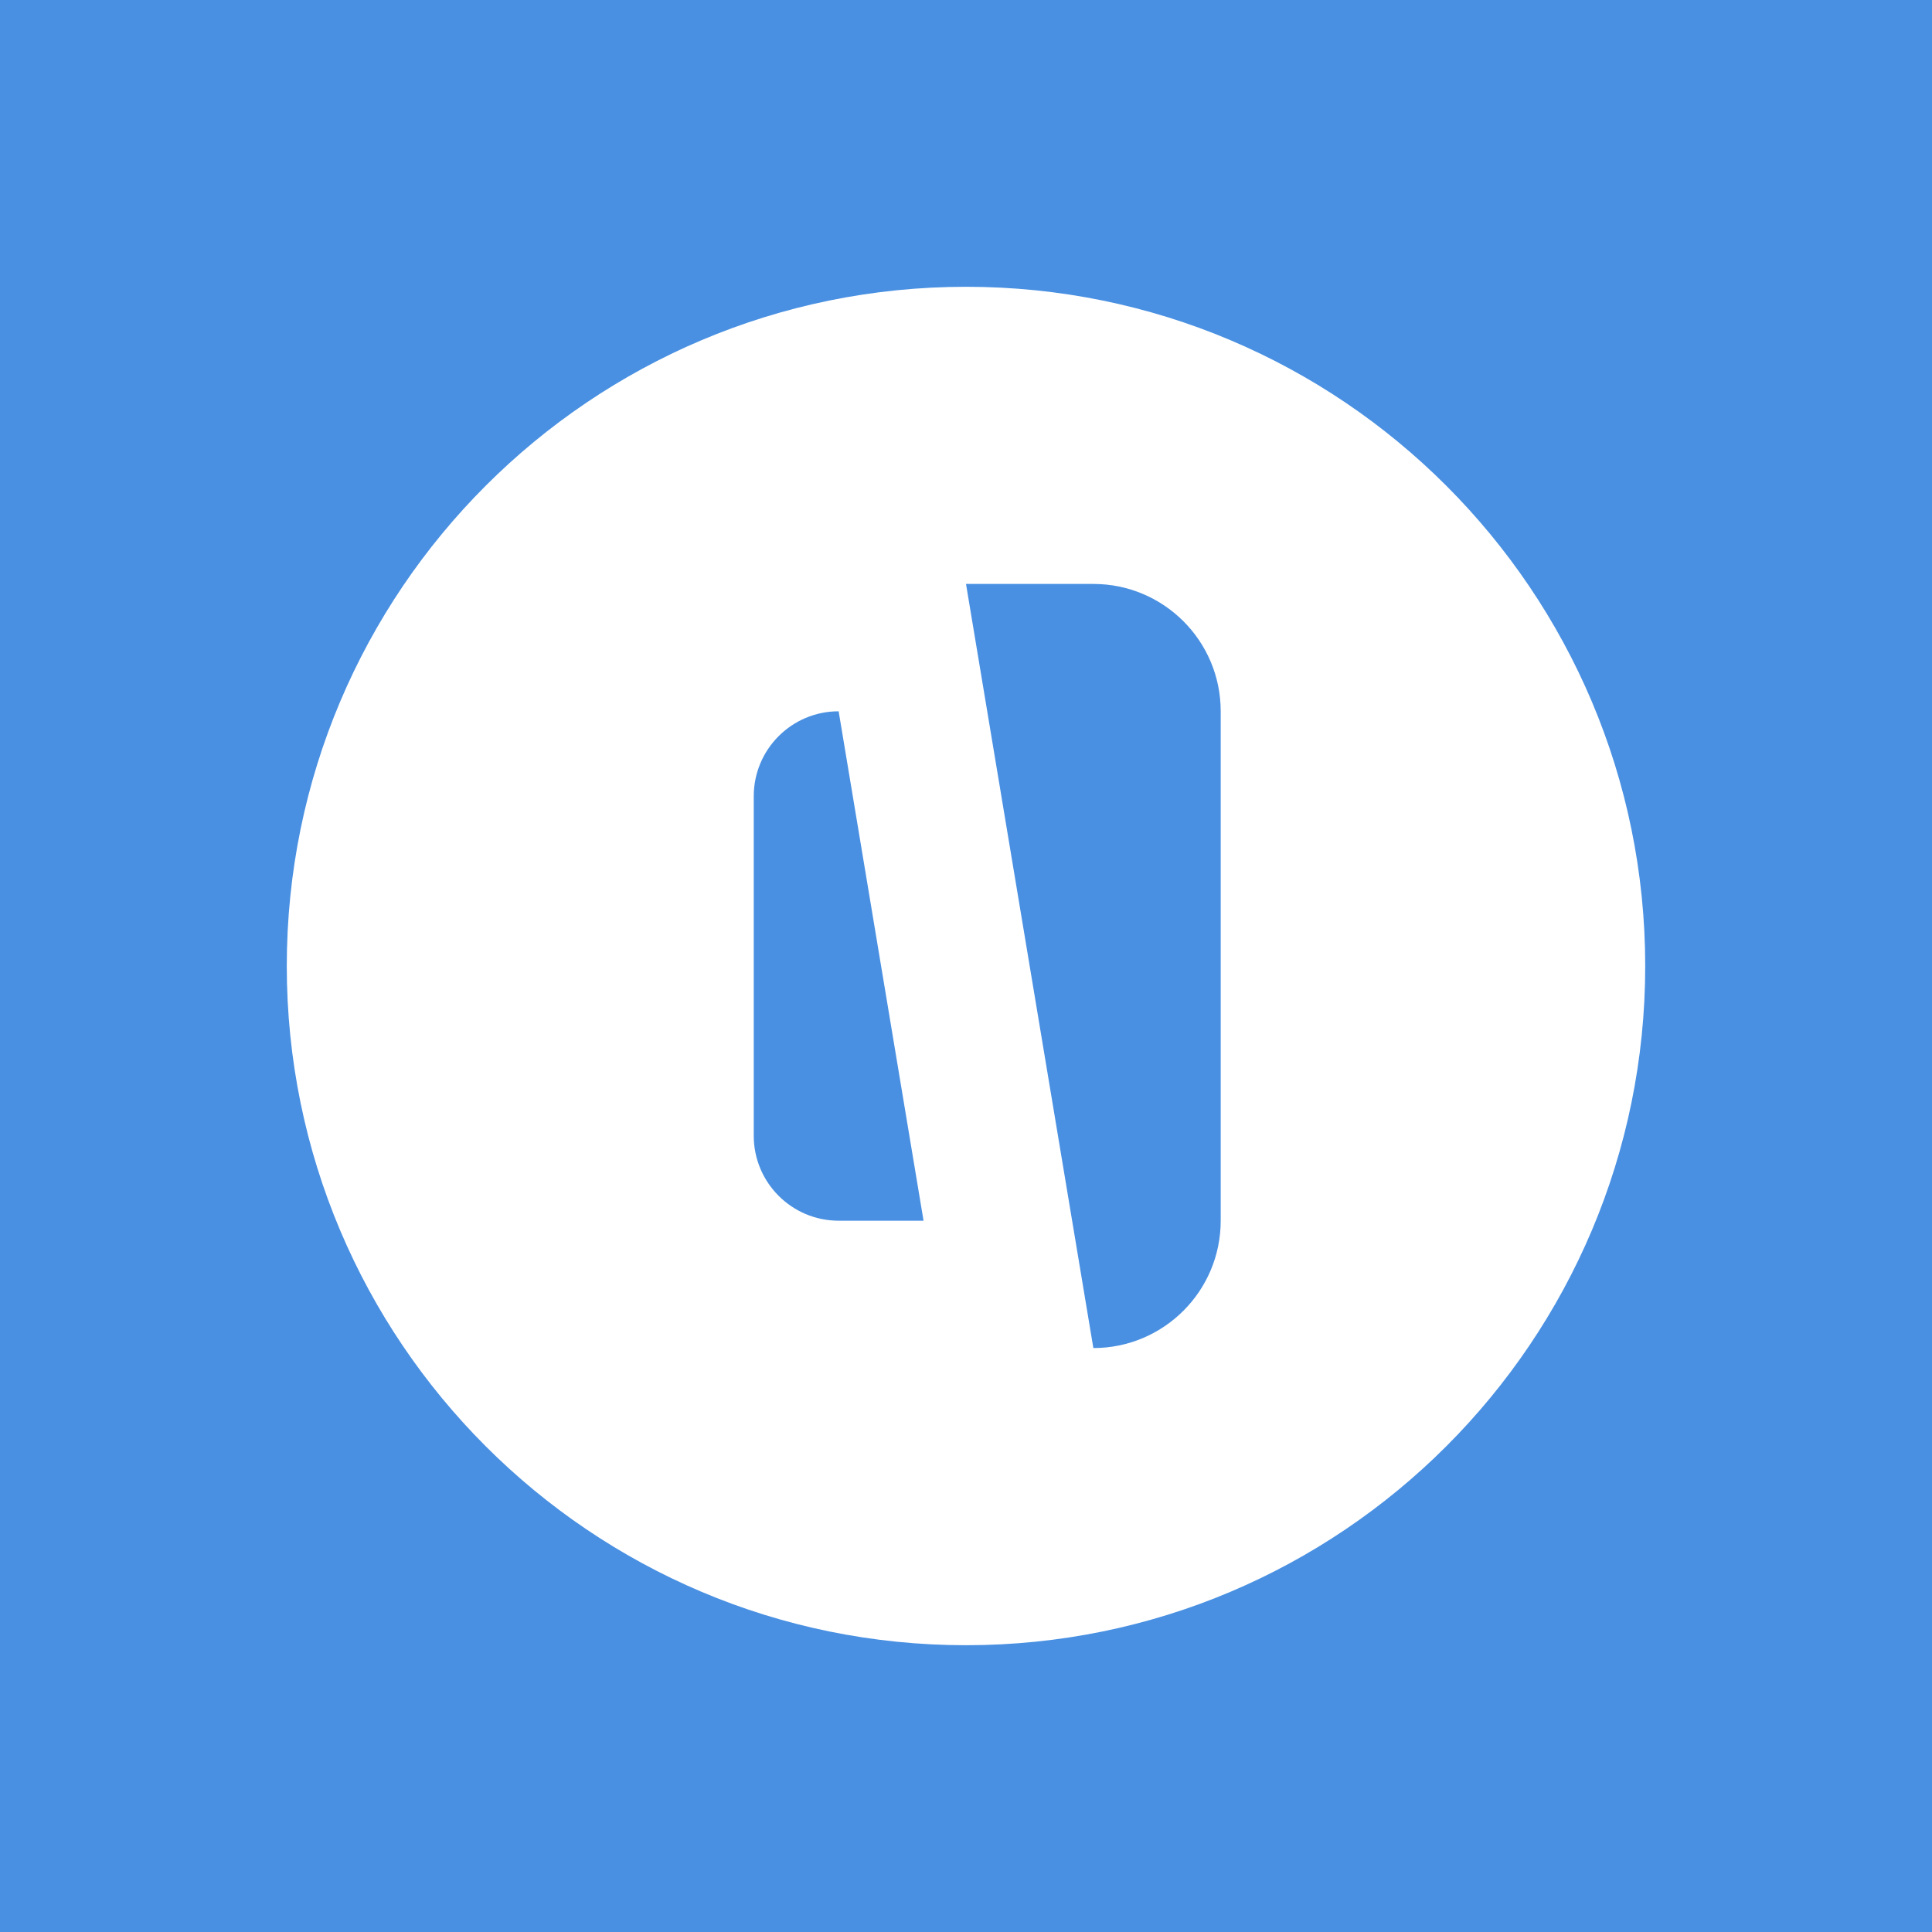
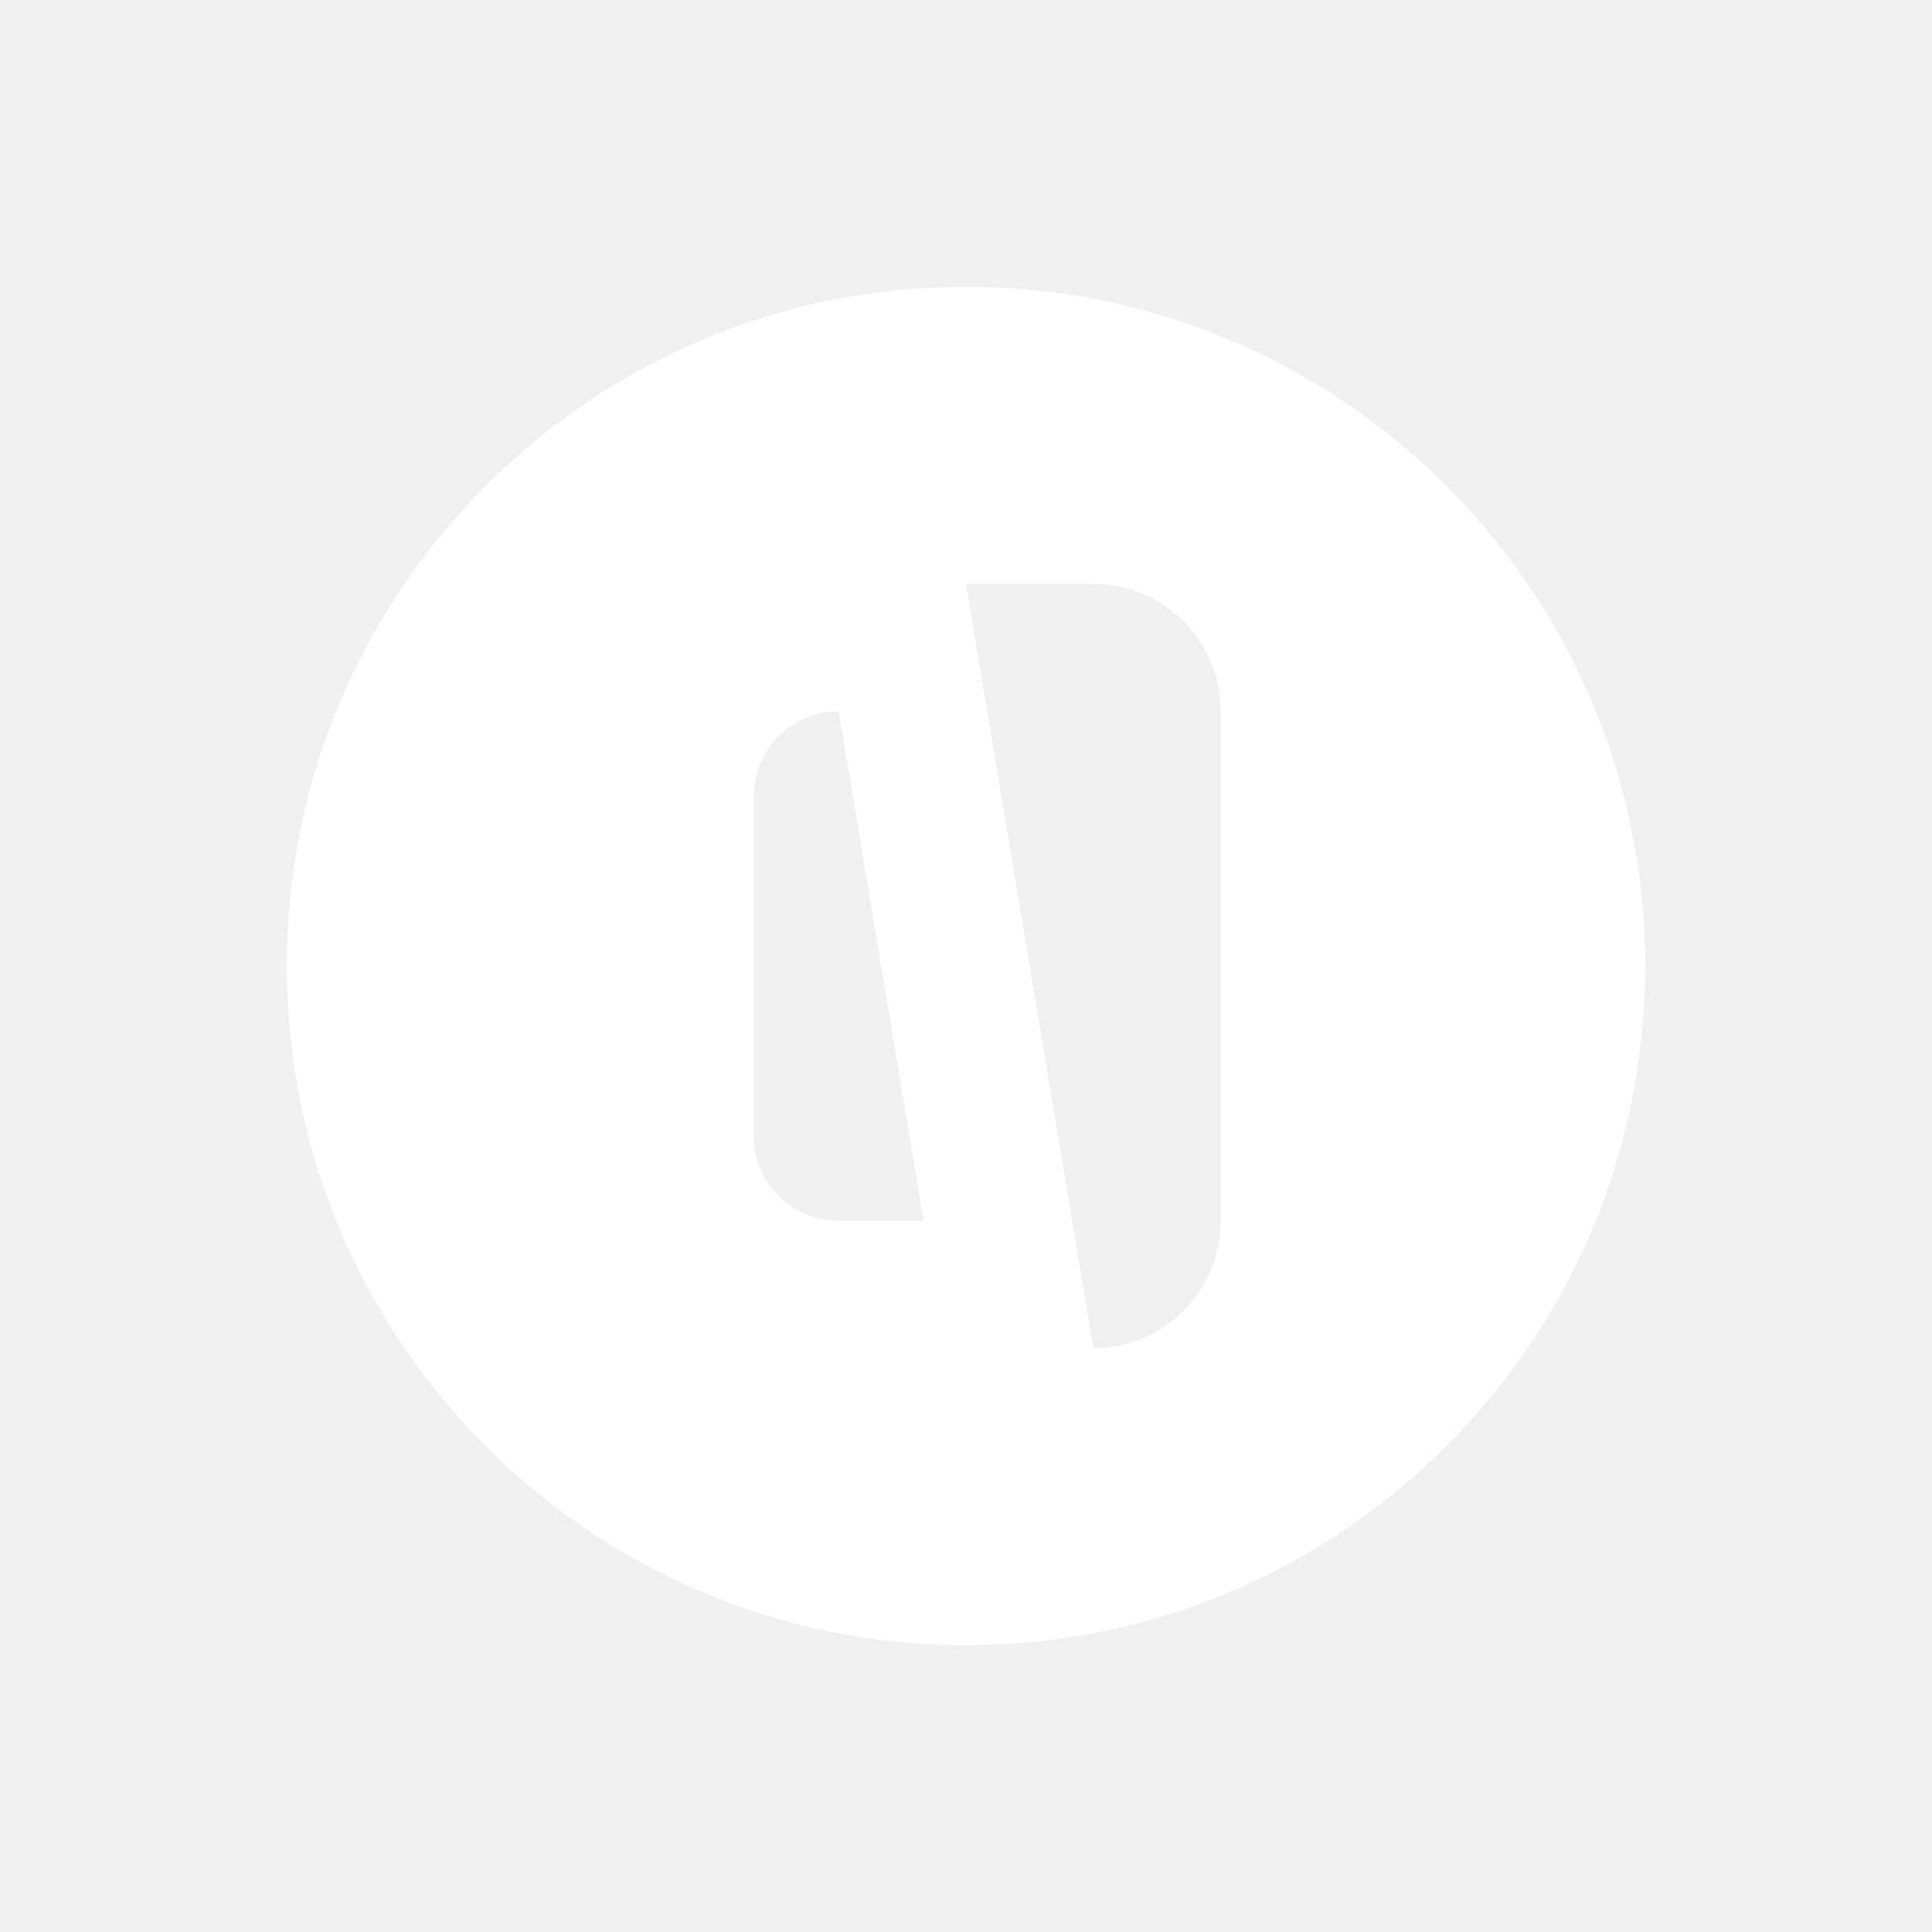
<svg xmlns="http://www.w3.org/2000/svg" width="256px" height="256px" viewBox="0 0 256 256" version="1.1">
  <defs />
  <g id="Page-1" stroke="none" stroke-width="1" fill="none" fill-rule="evenodd">
    <g id="Icon-SVG">
-       <rect id="256" fill="#4990E2" x="0" y="0" width="256" height="256" />
      <path d="M128,218 C177.706,218 218,177.706 218,128 C218,78.294 177.706,38 128,38 C78.294,38 38,78.294 38,128 C38,177.706 78.294,218 128,218 L128,218 L128,218 Z M128,77.375 L144.875,77.375 C154.195,77.375 161.75,84.923 161.75,94.251 L161.75,161.749 C161.75,171.069 154.197,178.625 144.875,178.625 L128,77.375 L128,77.375 Z M122.375,161.75 L111.125,161.75 C104.912,161.75 99.875,156.704 99.875,150.49 L99.875,105.51 C99.875,99.291 104.91,94.25 111.125,94.25 L122.375,161.75 L122.375,161.75 Z" id="Oval-15" fill="#FFFFFF" />
    </g>
  </g>
</svg>
